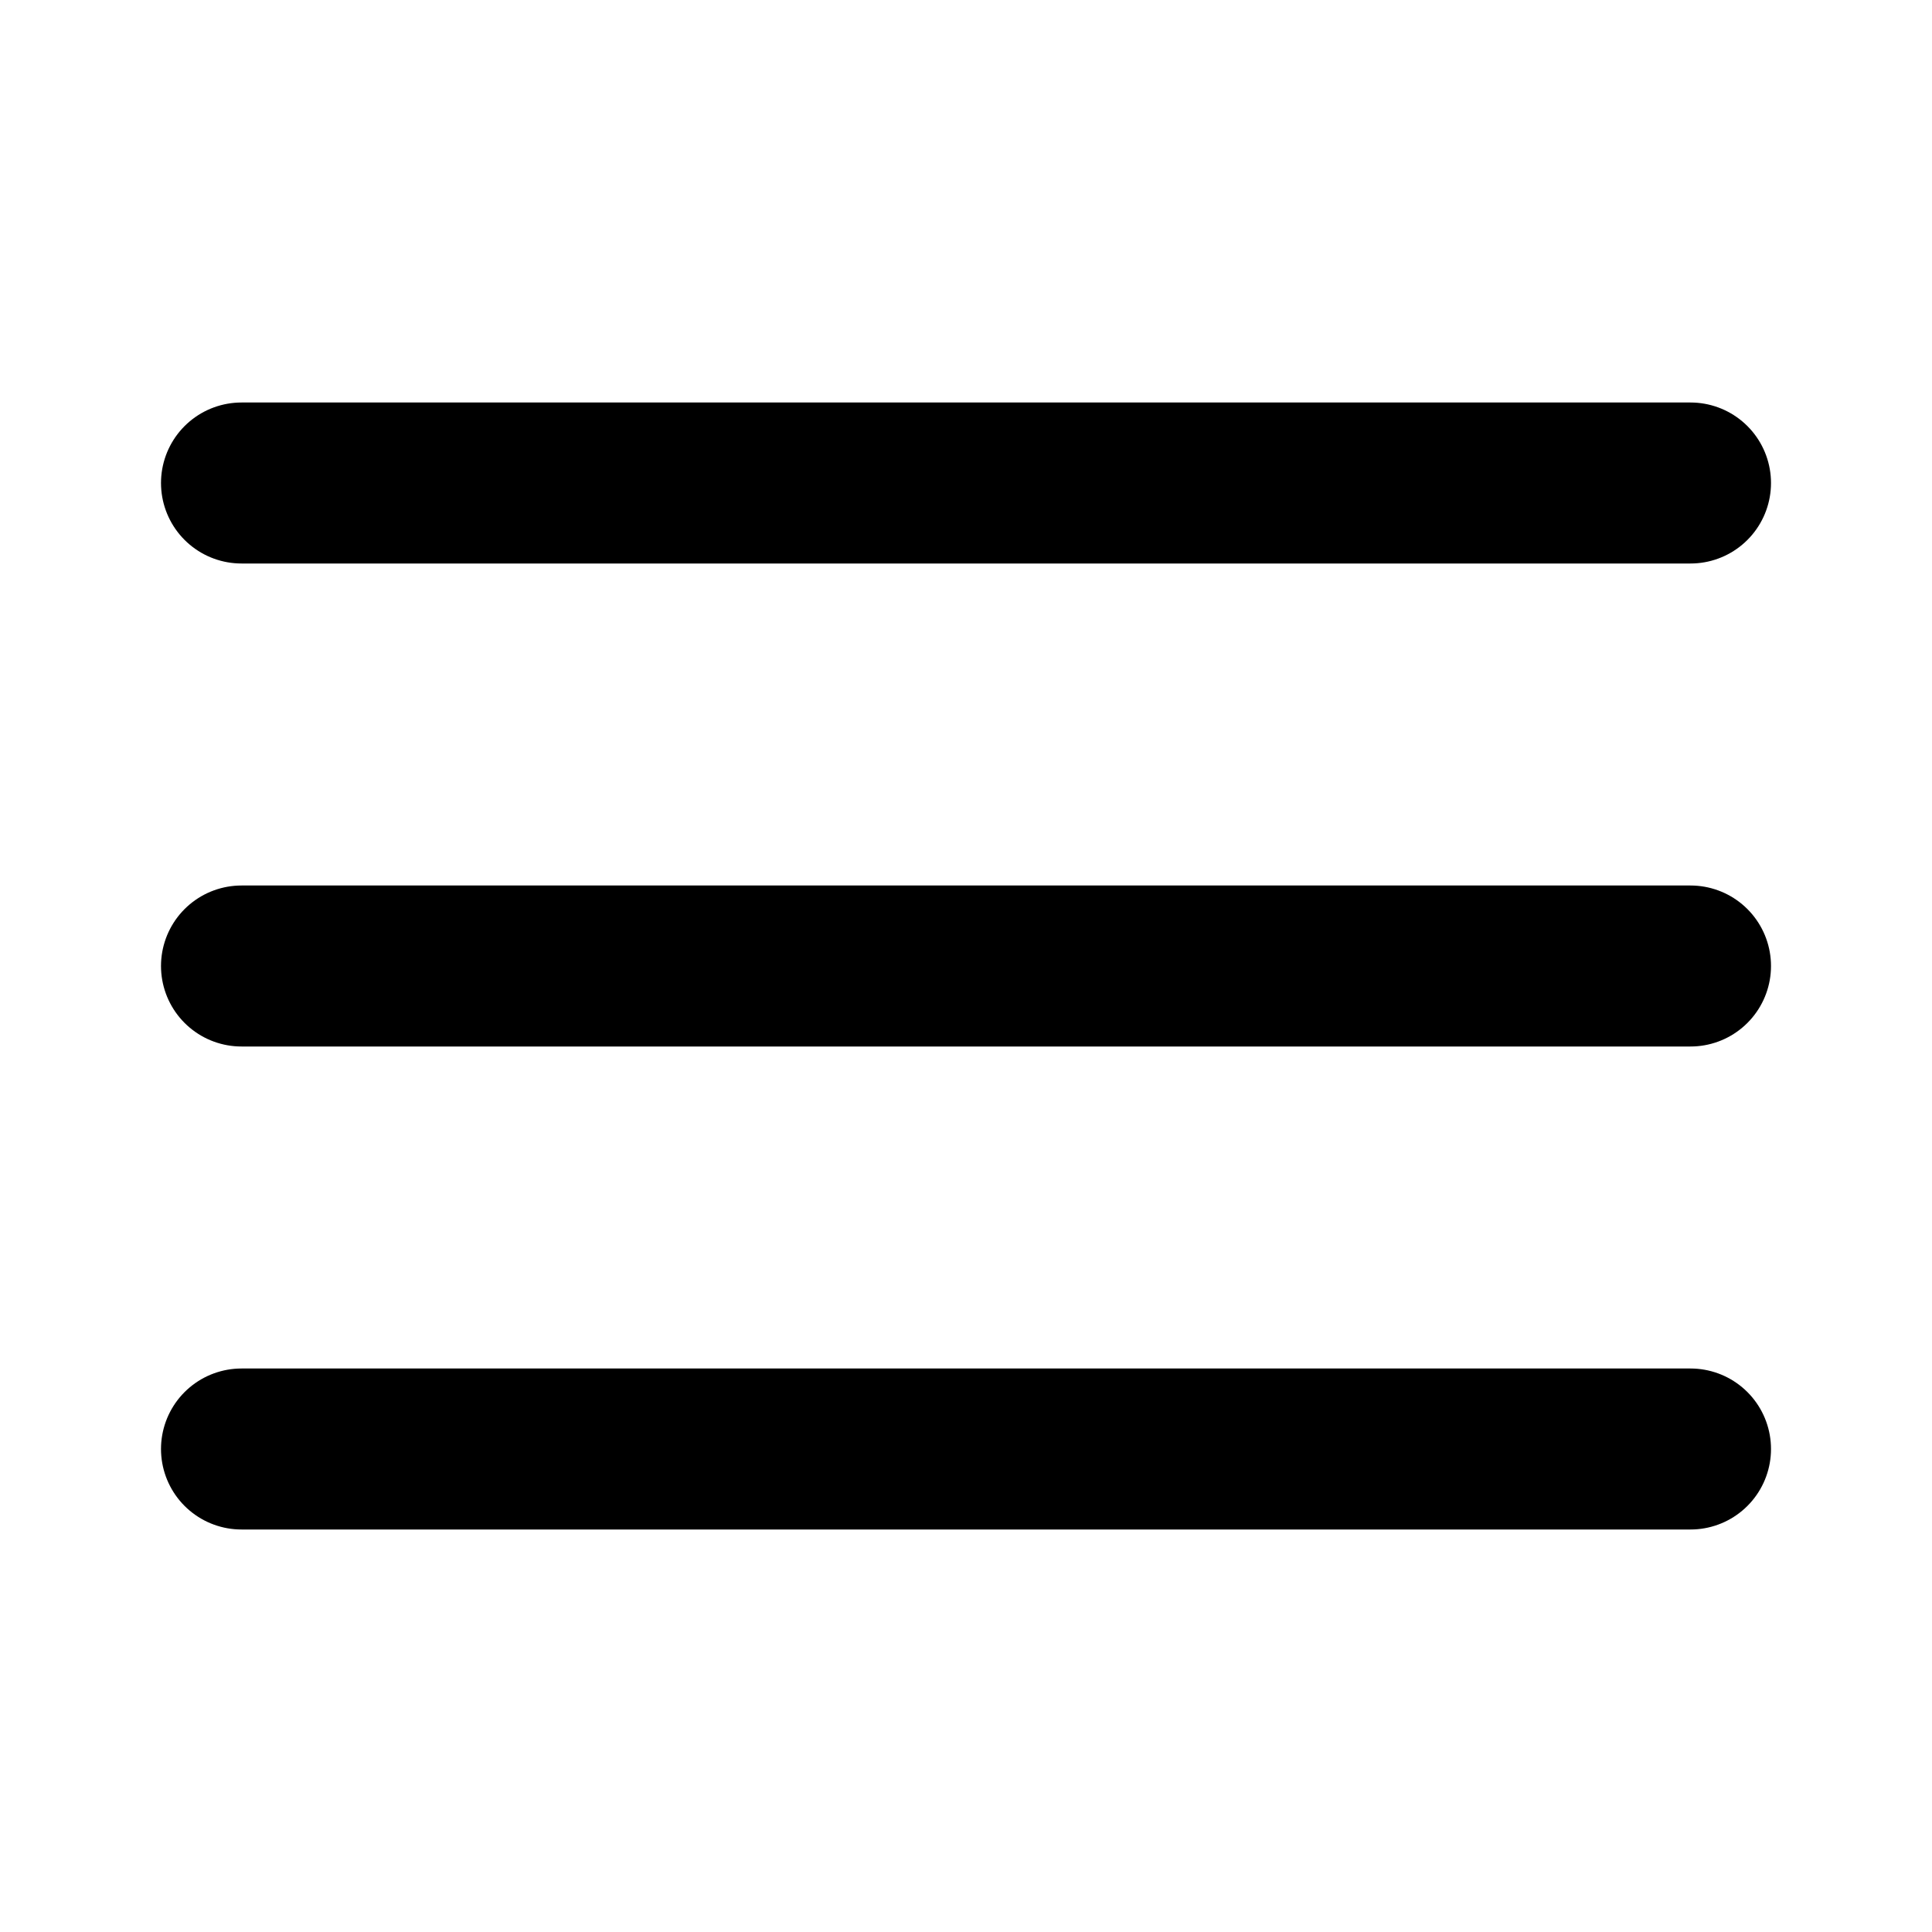
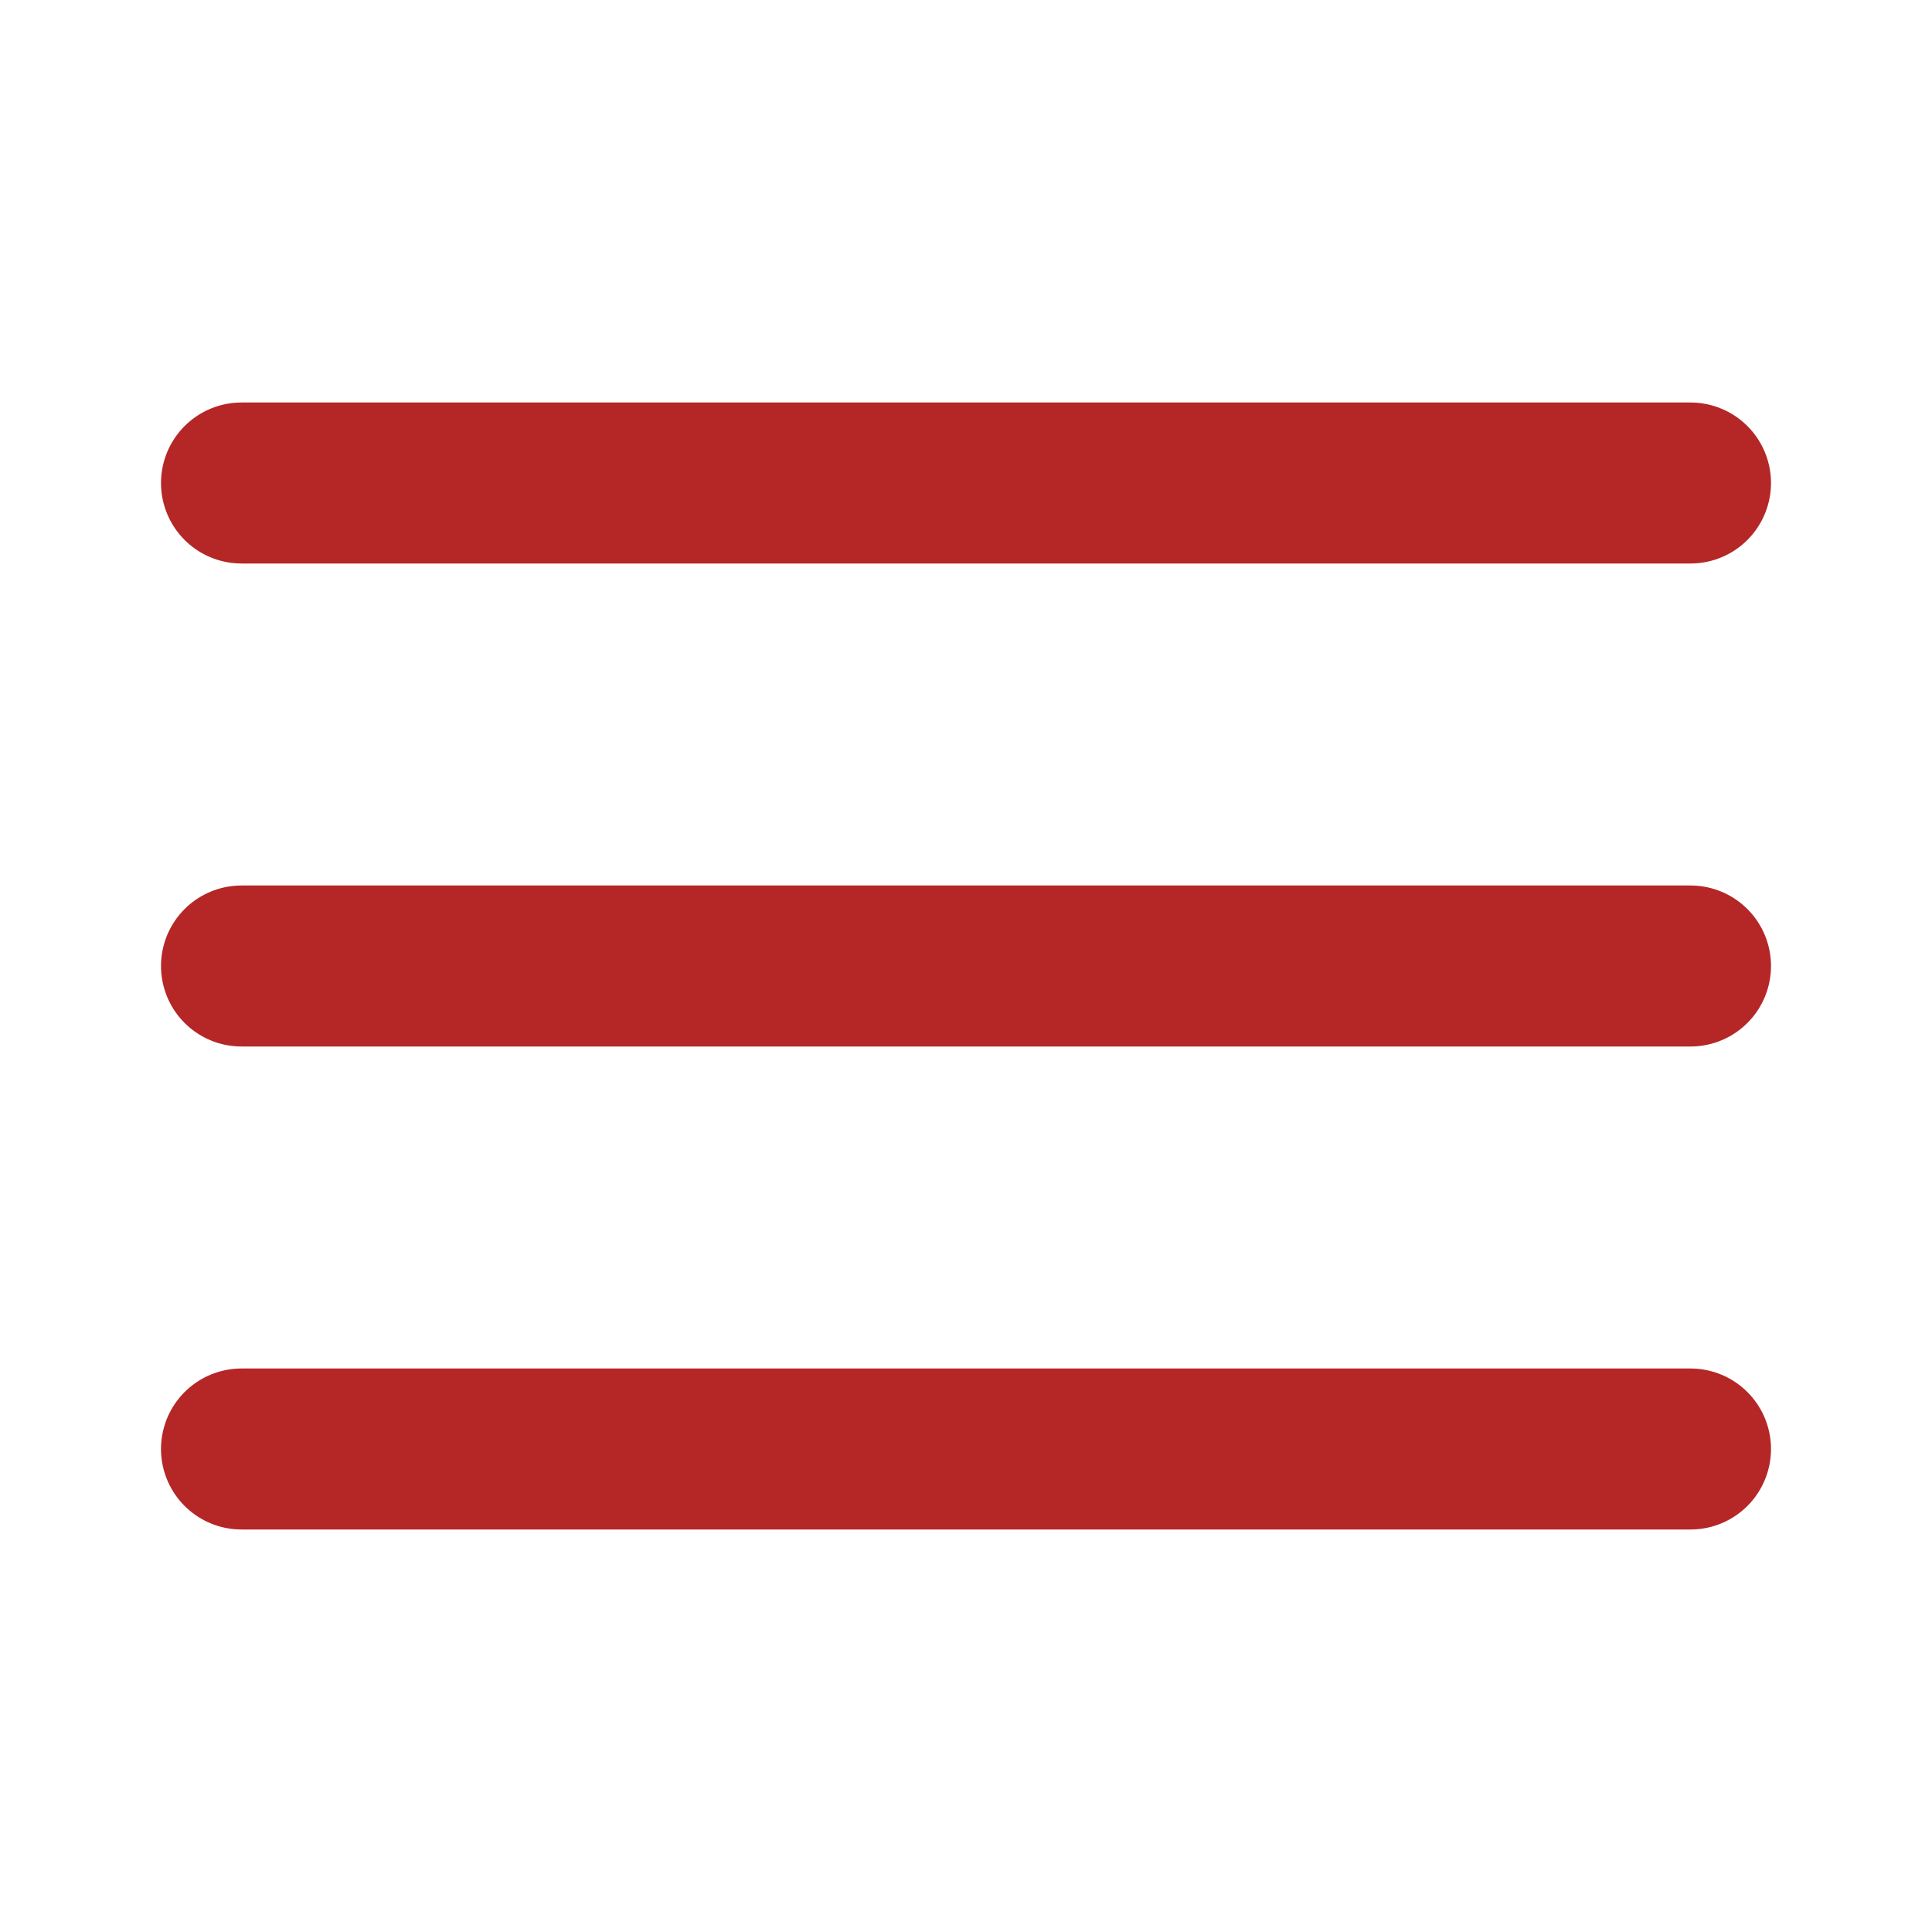
- <svg xmlns="http://www.w3.org/2000/svg" width="24" height="24" viewBox="0 0 24 24" fill="none" stroke="currentColor" stroke-width="2" stroke-linecap="round" stroke-linejoin="round" class="feather feather-menu">
+ <svg xmlns="http://www.w3.org/2000/svg" width="24" height="24" viewBox="0 0 24 24" fill="none" stroke="#B52626" stroke-width="2" stroke-linecap="round" stroke-linejoin="round" class="feather feather-menu">
  <line x1="3" y1="12" x2="21" y2="12" />
  <line x1="3" y1="6" x2="21" y2="6" />
  <line x1="3" y1="18" x2="21" y2="18" />
</svg>
